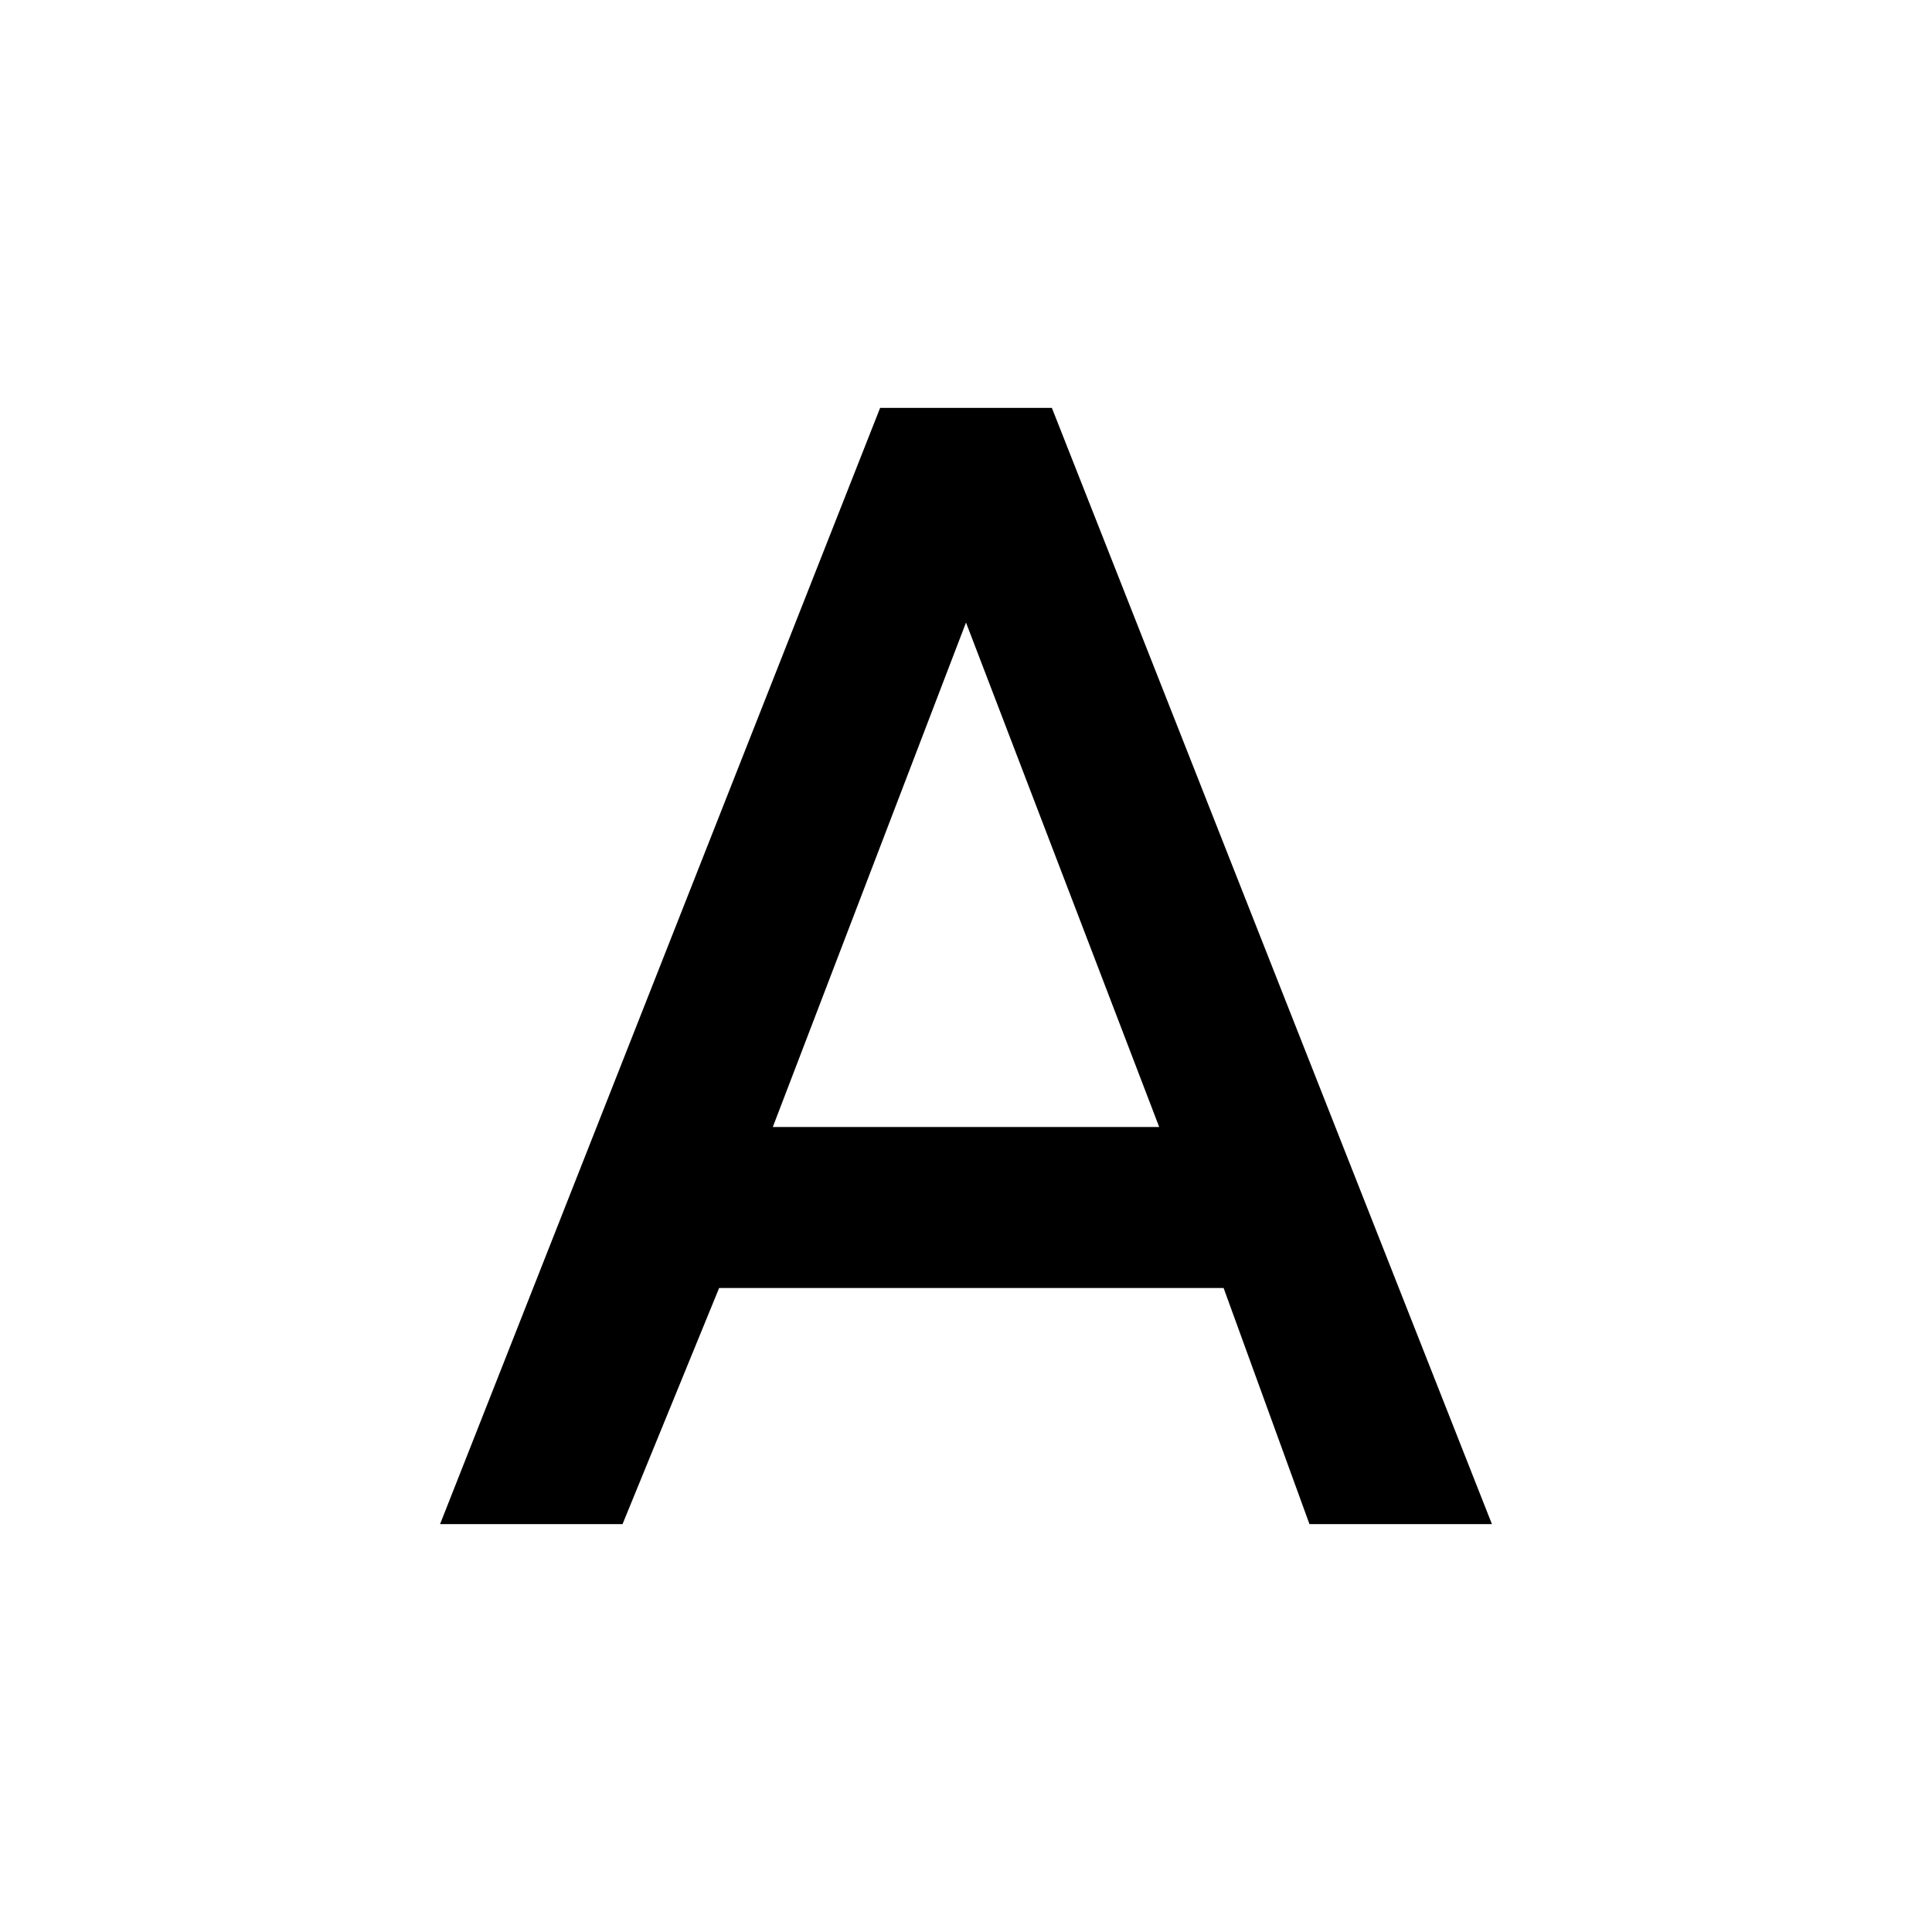
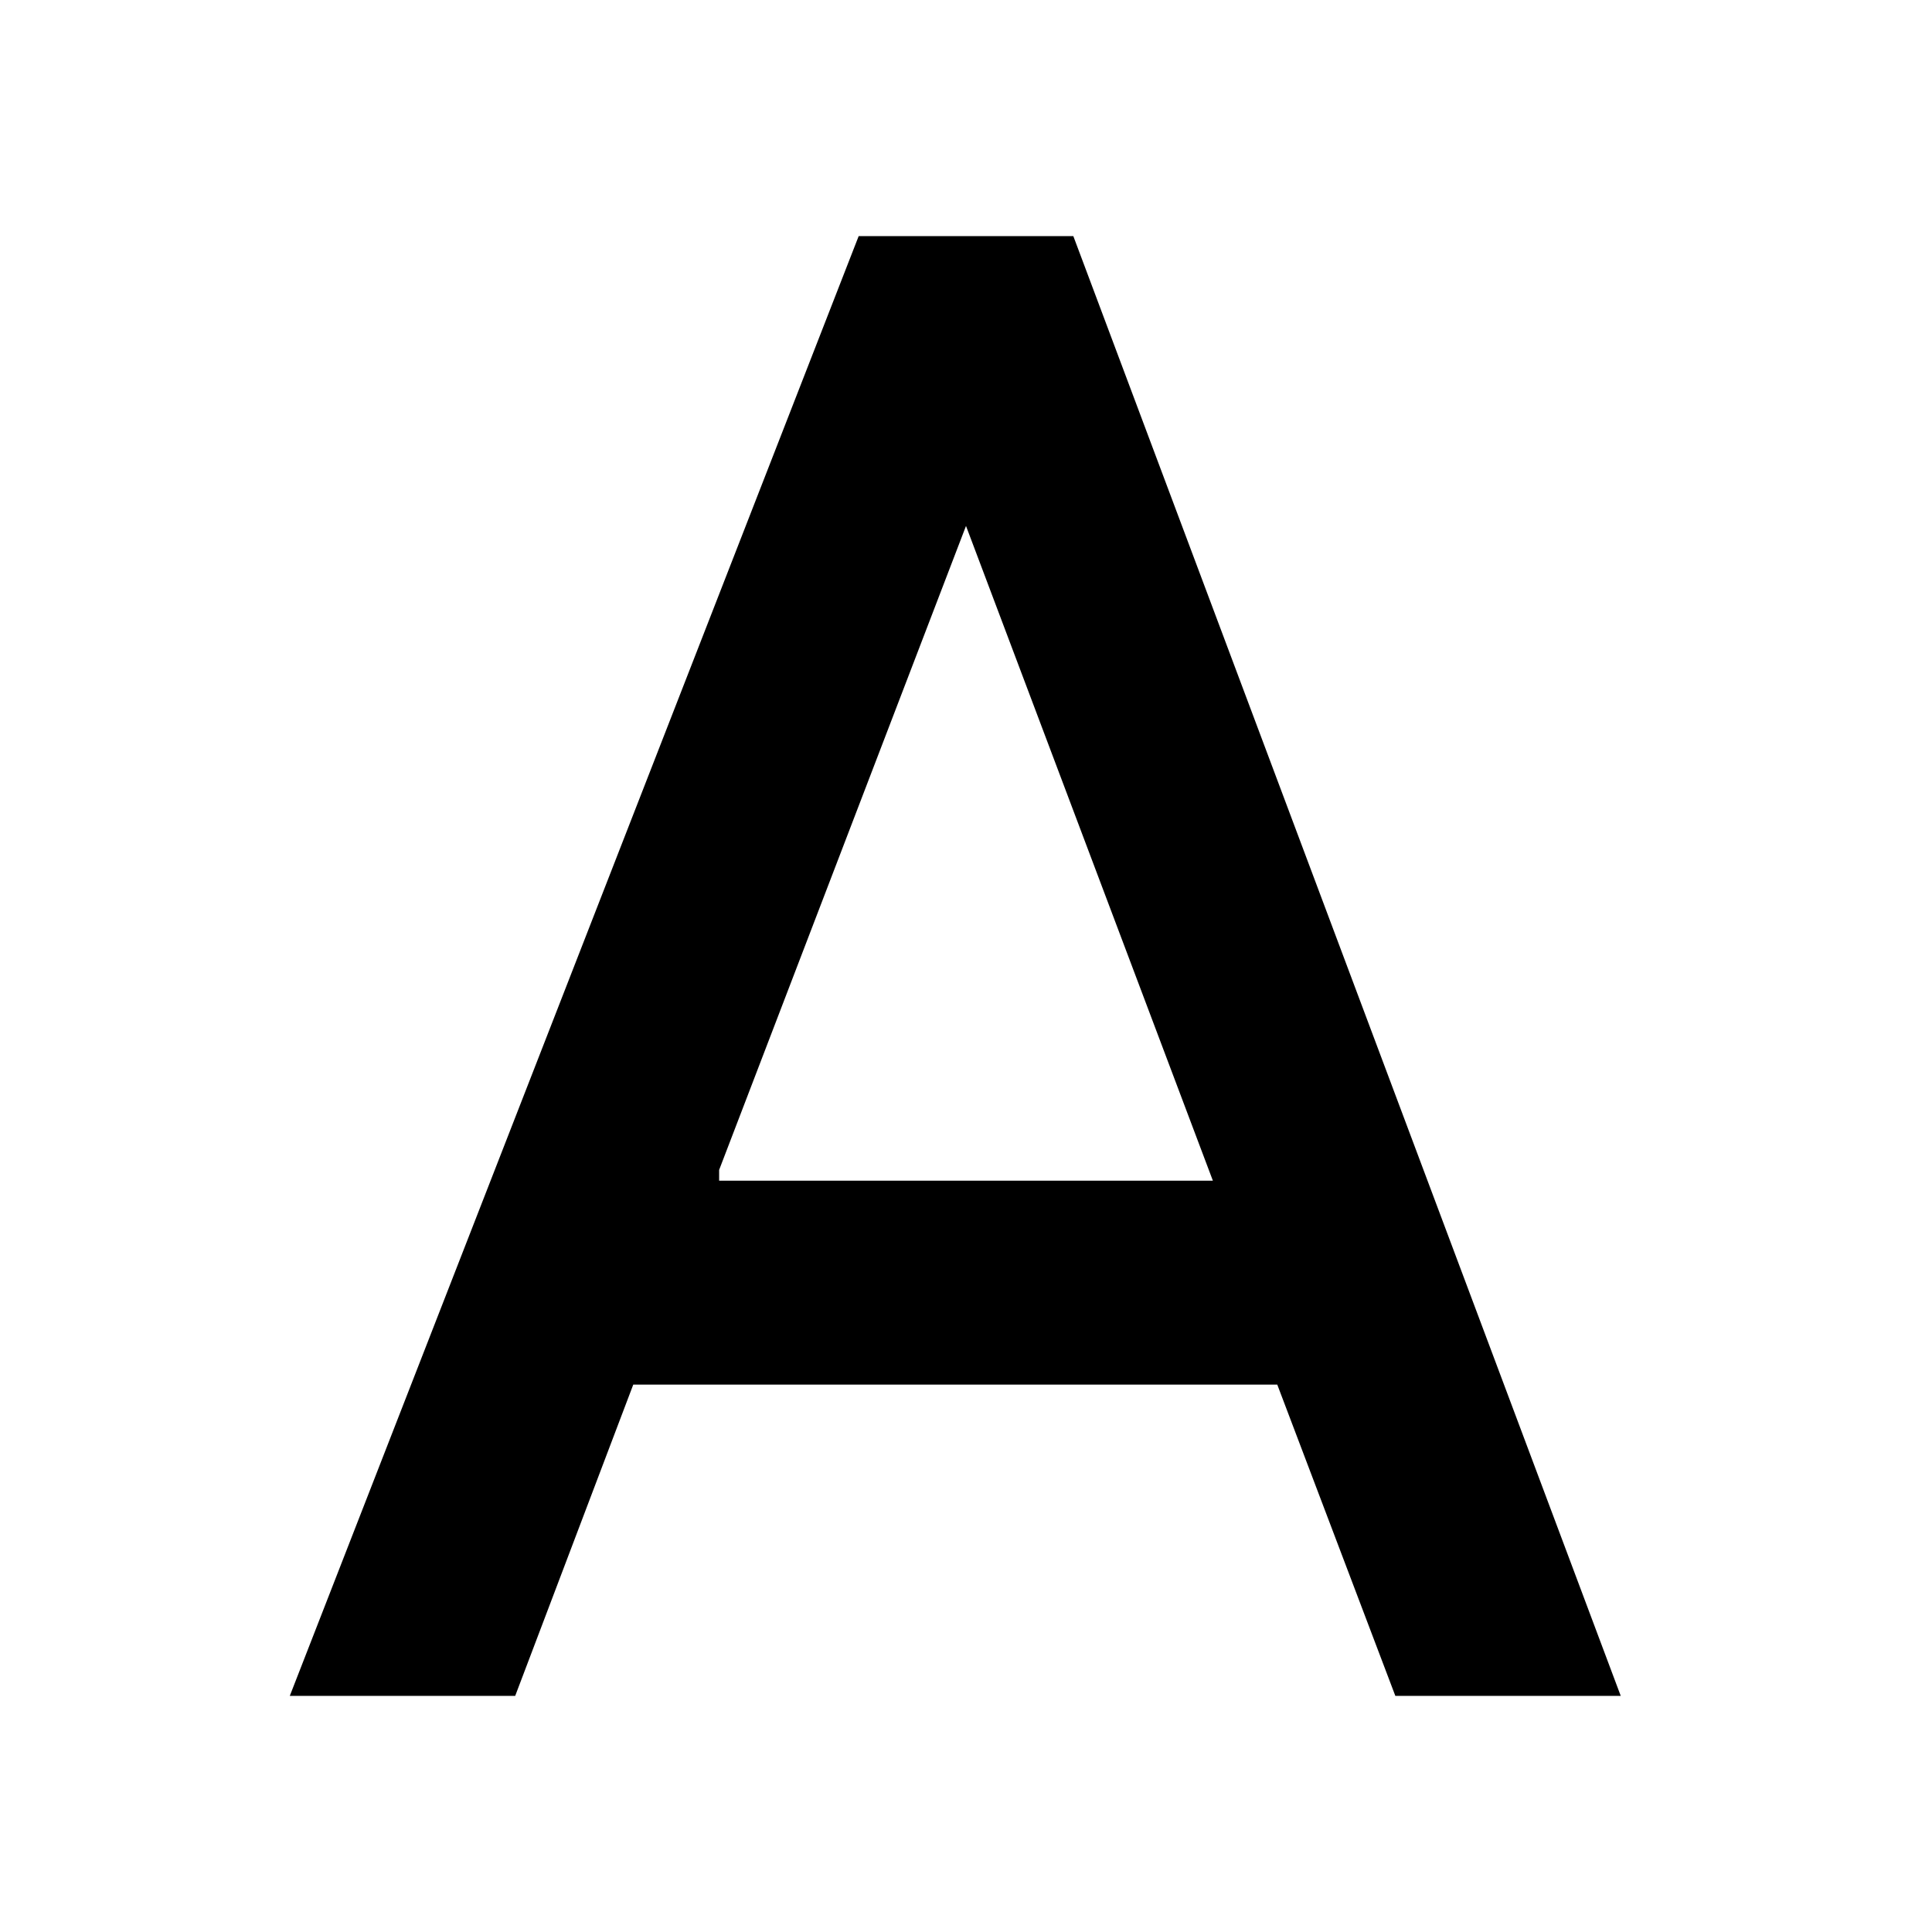
<svg xmlns="http://www.w3.org/2000/svg" version="1.1" x="0px" y="0px" viewBox="0 0 18 18" style="enable-background:new 0 0 18 18;" xml:space="preserve">
-   <path d="M7.2,10.5L9,5.8l1.8,4.7 M8.2,3.8L4.1,14.2h1.7L6.7,12h4.7l0.8,2.2h1.7L9.8,3.8H8.2z" />
+   <g id="Layer_1">
+     <path d="M6.7,10.9L9,4.9l2.3,6.1H6.7z M8,2.2L2.7,15.8h2.1l1.1-2.9h6l1.1,2.9h2.1L10,2.2H8z" />
+   </g>
</svg>
